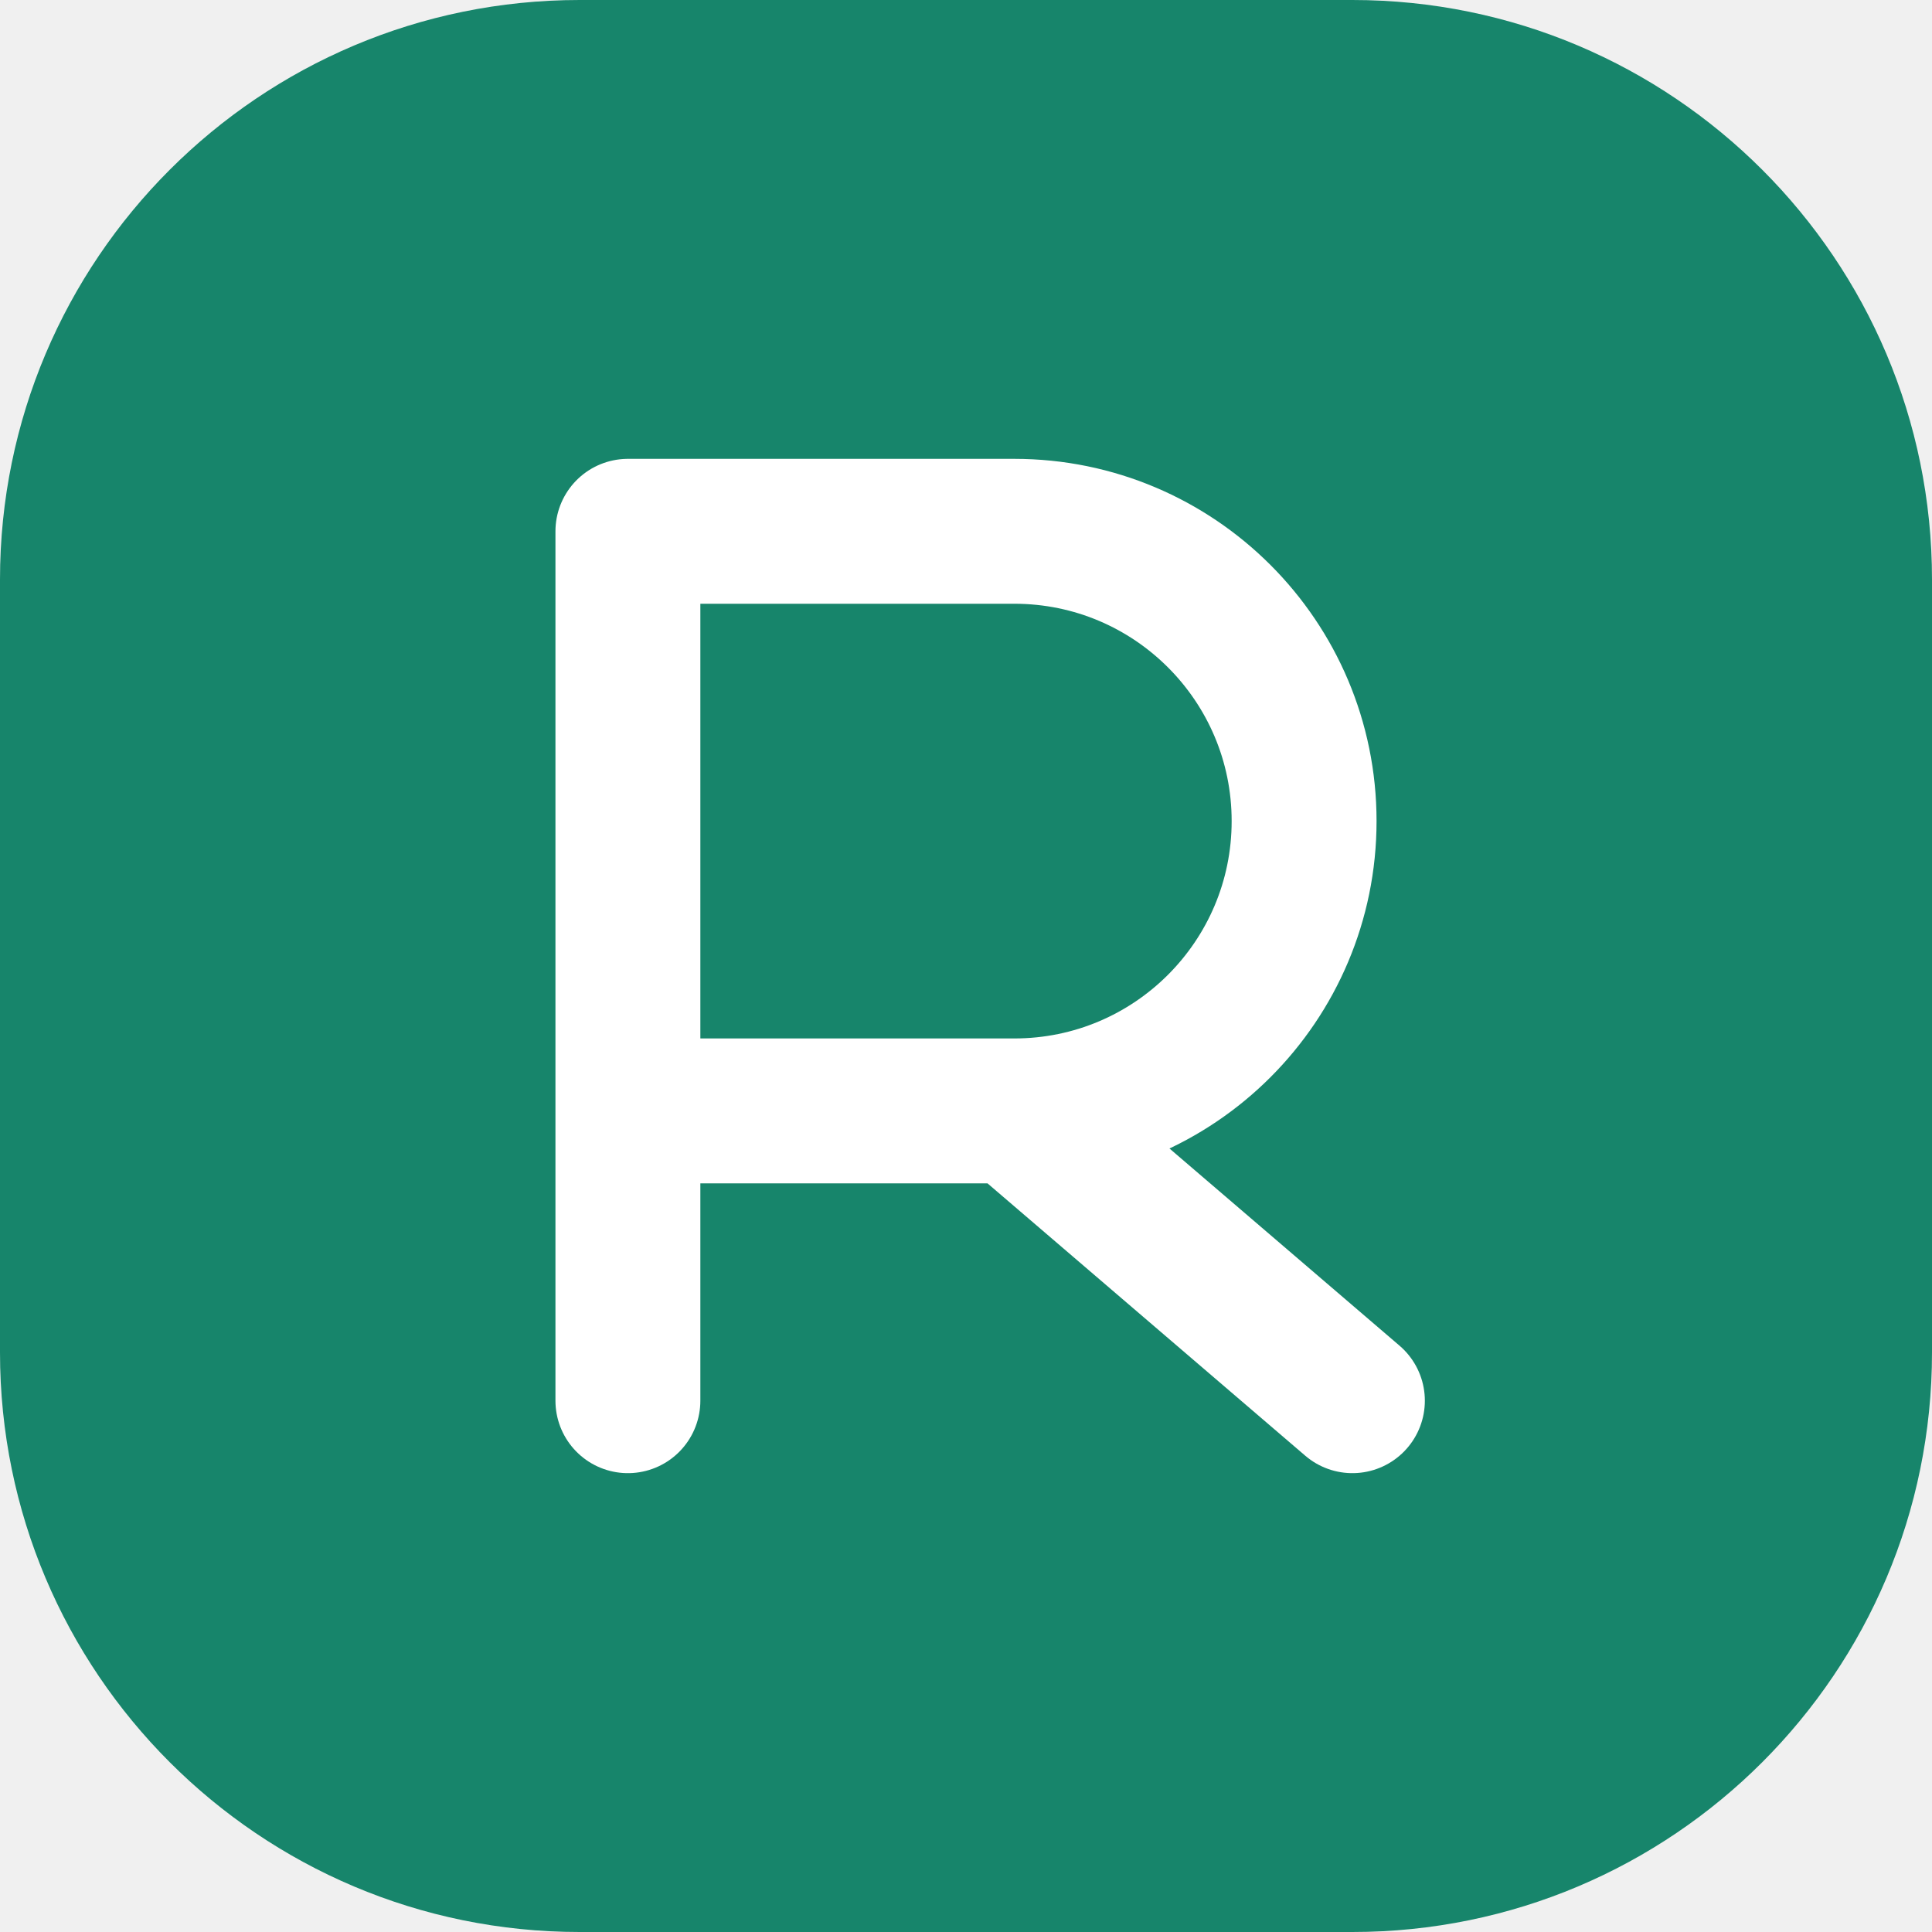
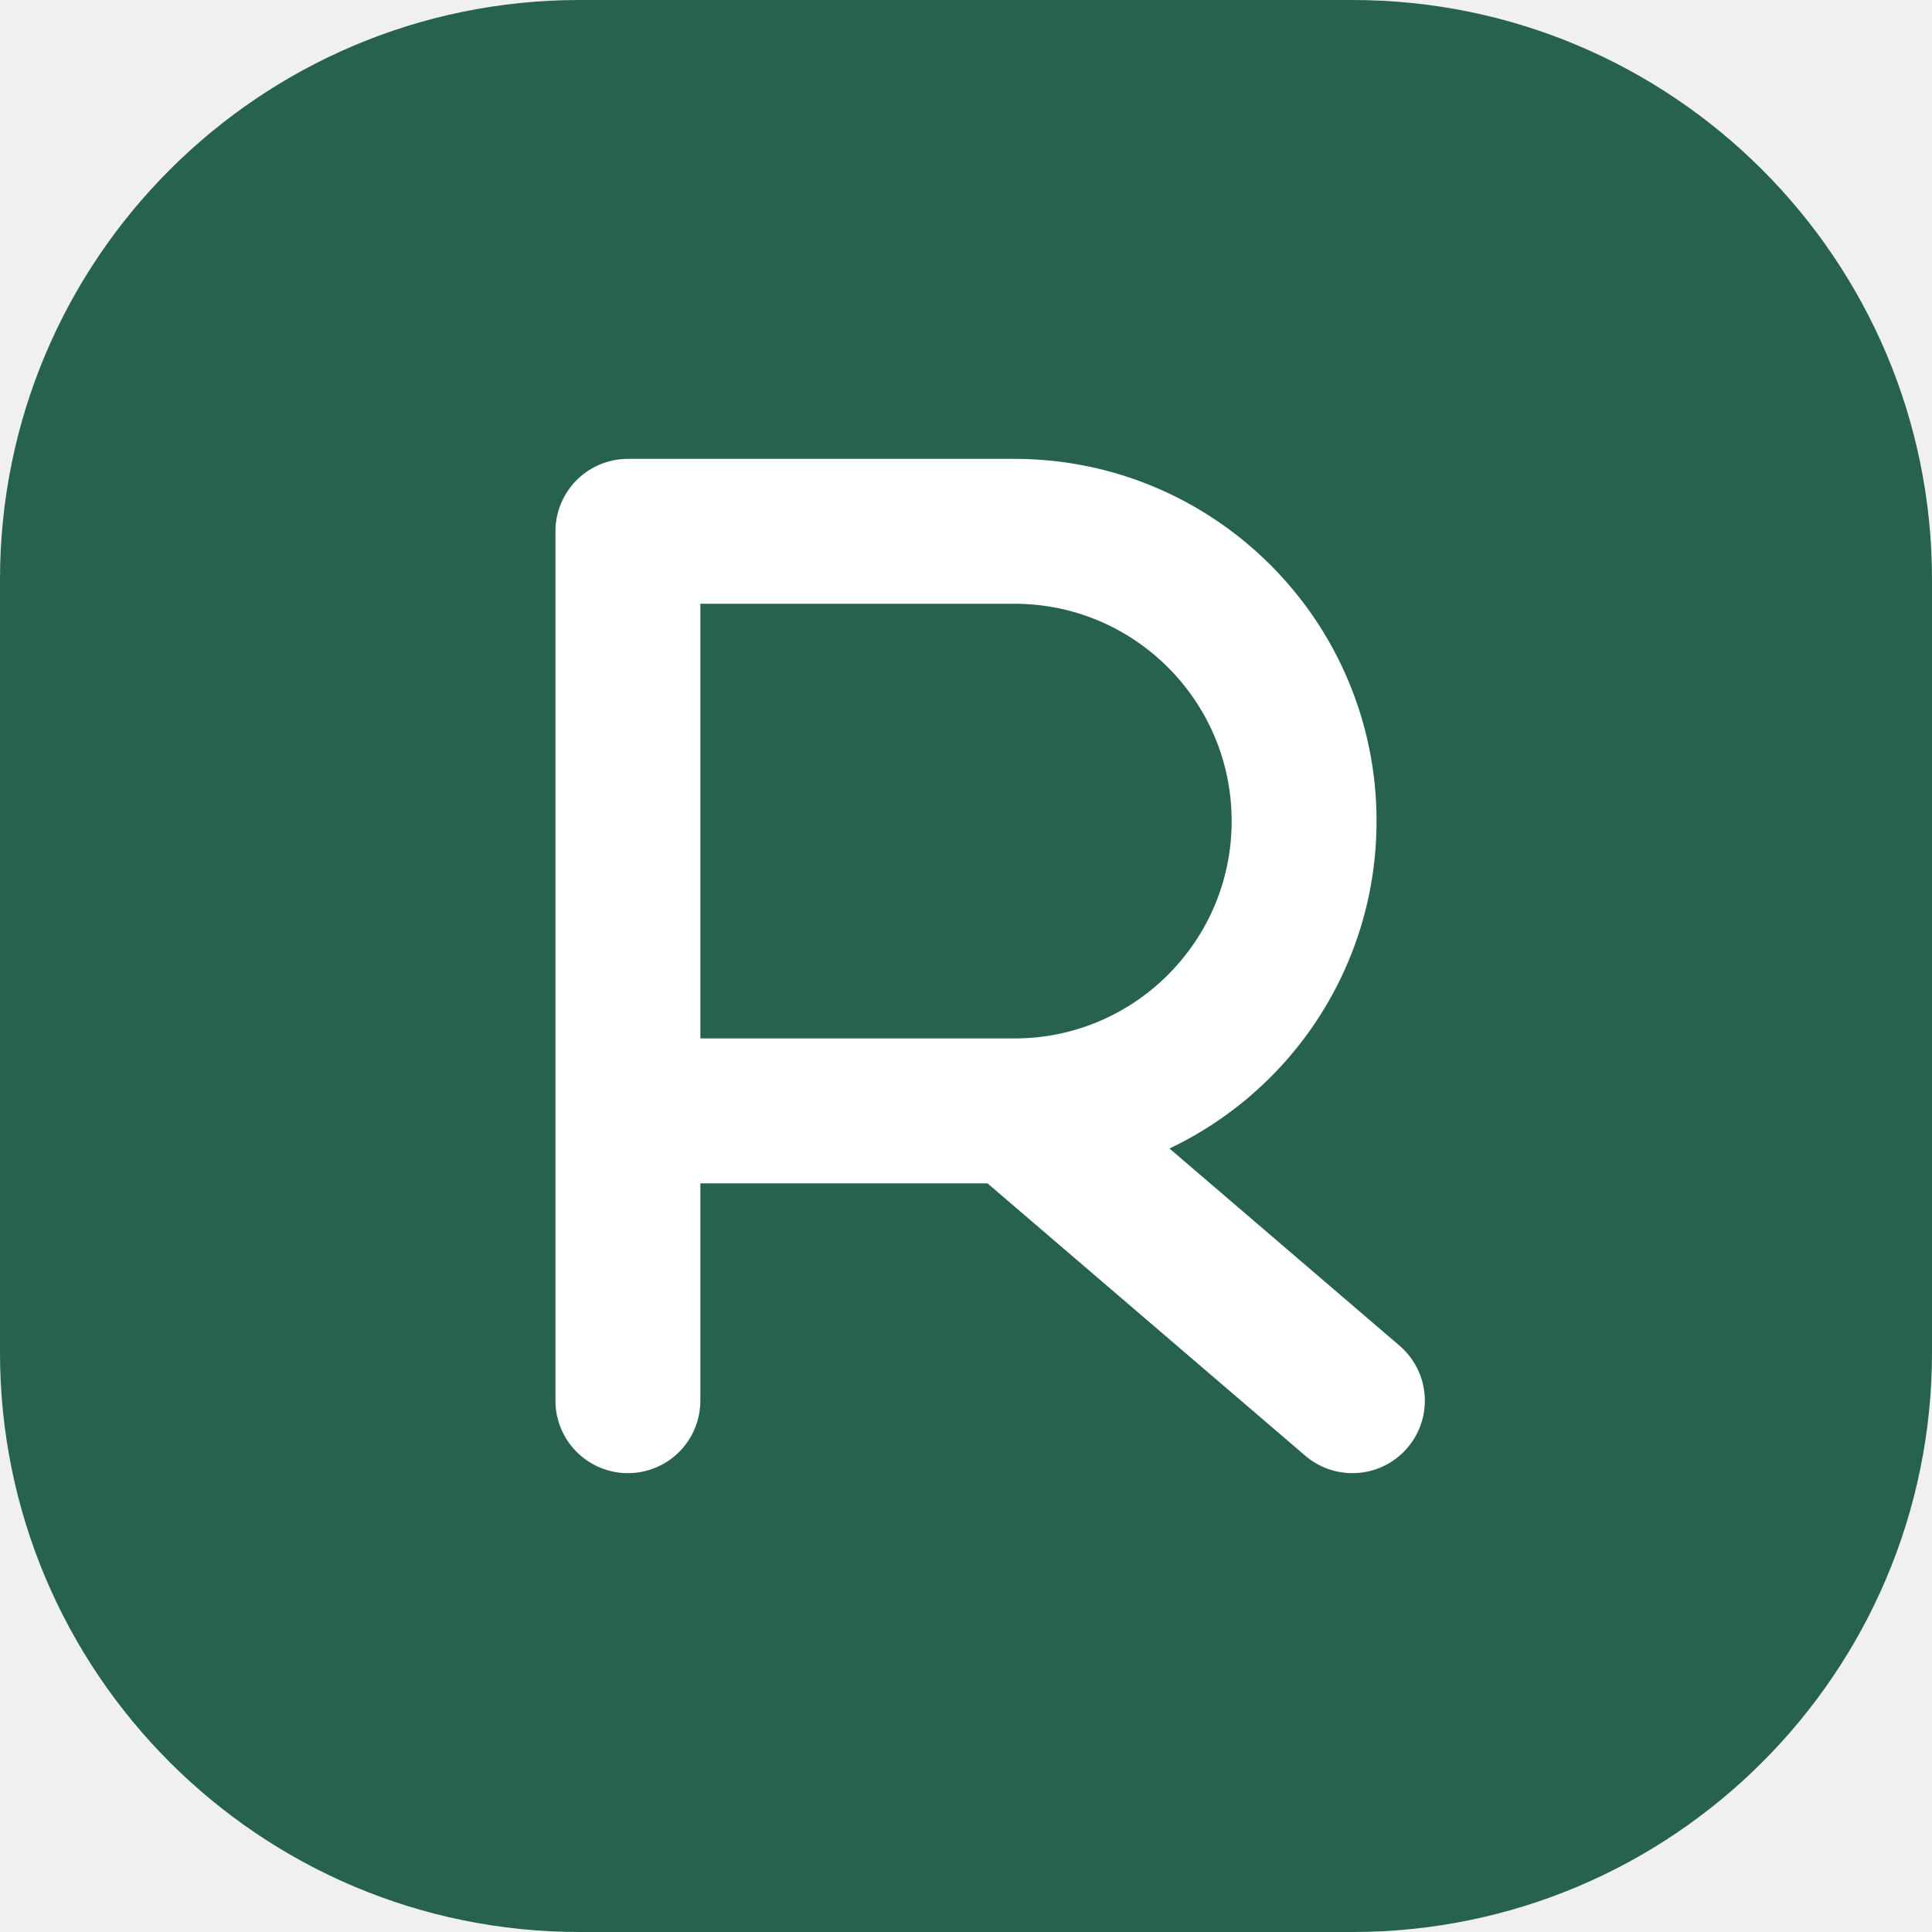
<svg xmlns="http://www.w3.org/2000/svg" viewBox="0 0 40 40">
-   <rect width="40" height="40" rx="12" fill="#17856b" />
+   <rect width="40" height="40" rx="12" fill="#27634c" />
  <path d="M13 29V11h8a6 6 0 0 1 0 12h-8m8 0 7 6" fill="none" stroke="#fff" stroke-width="3" stroke-linecap="round" stroke-linejoin="round" />
</svg>
